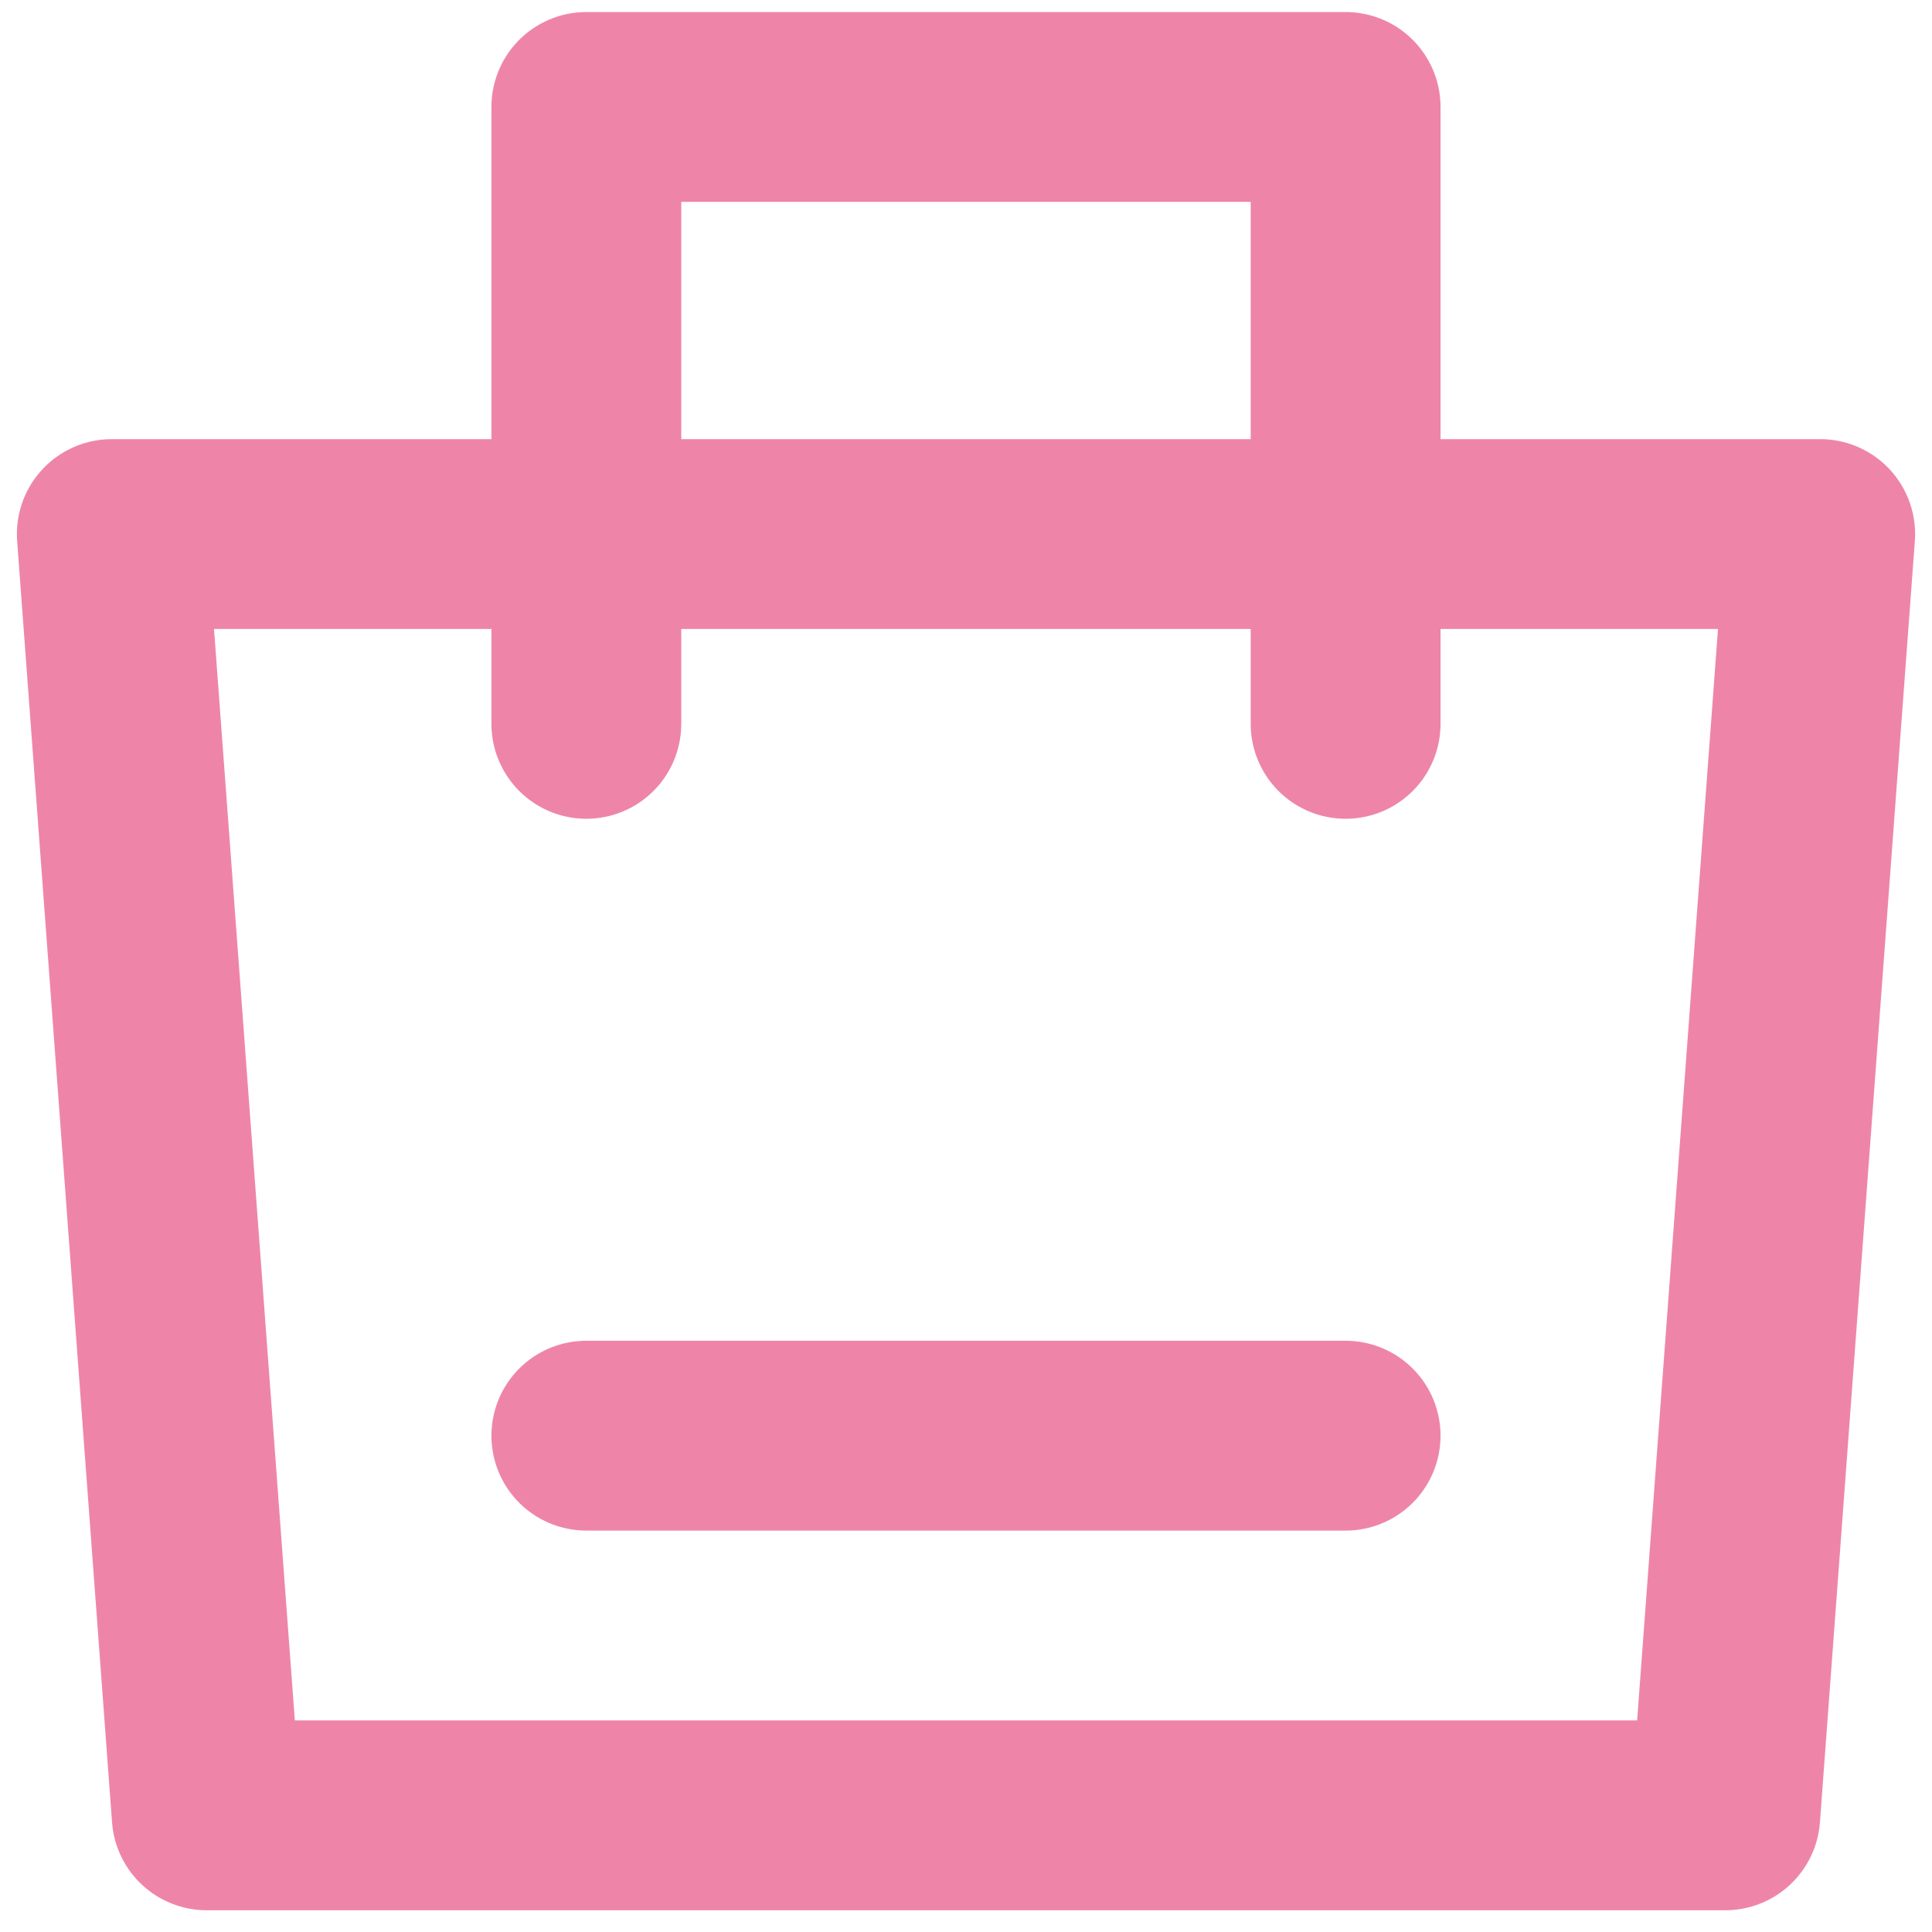
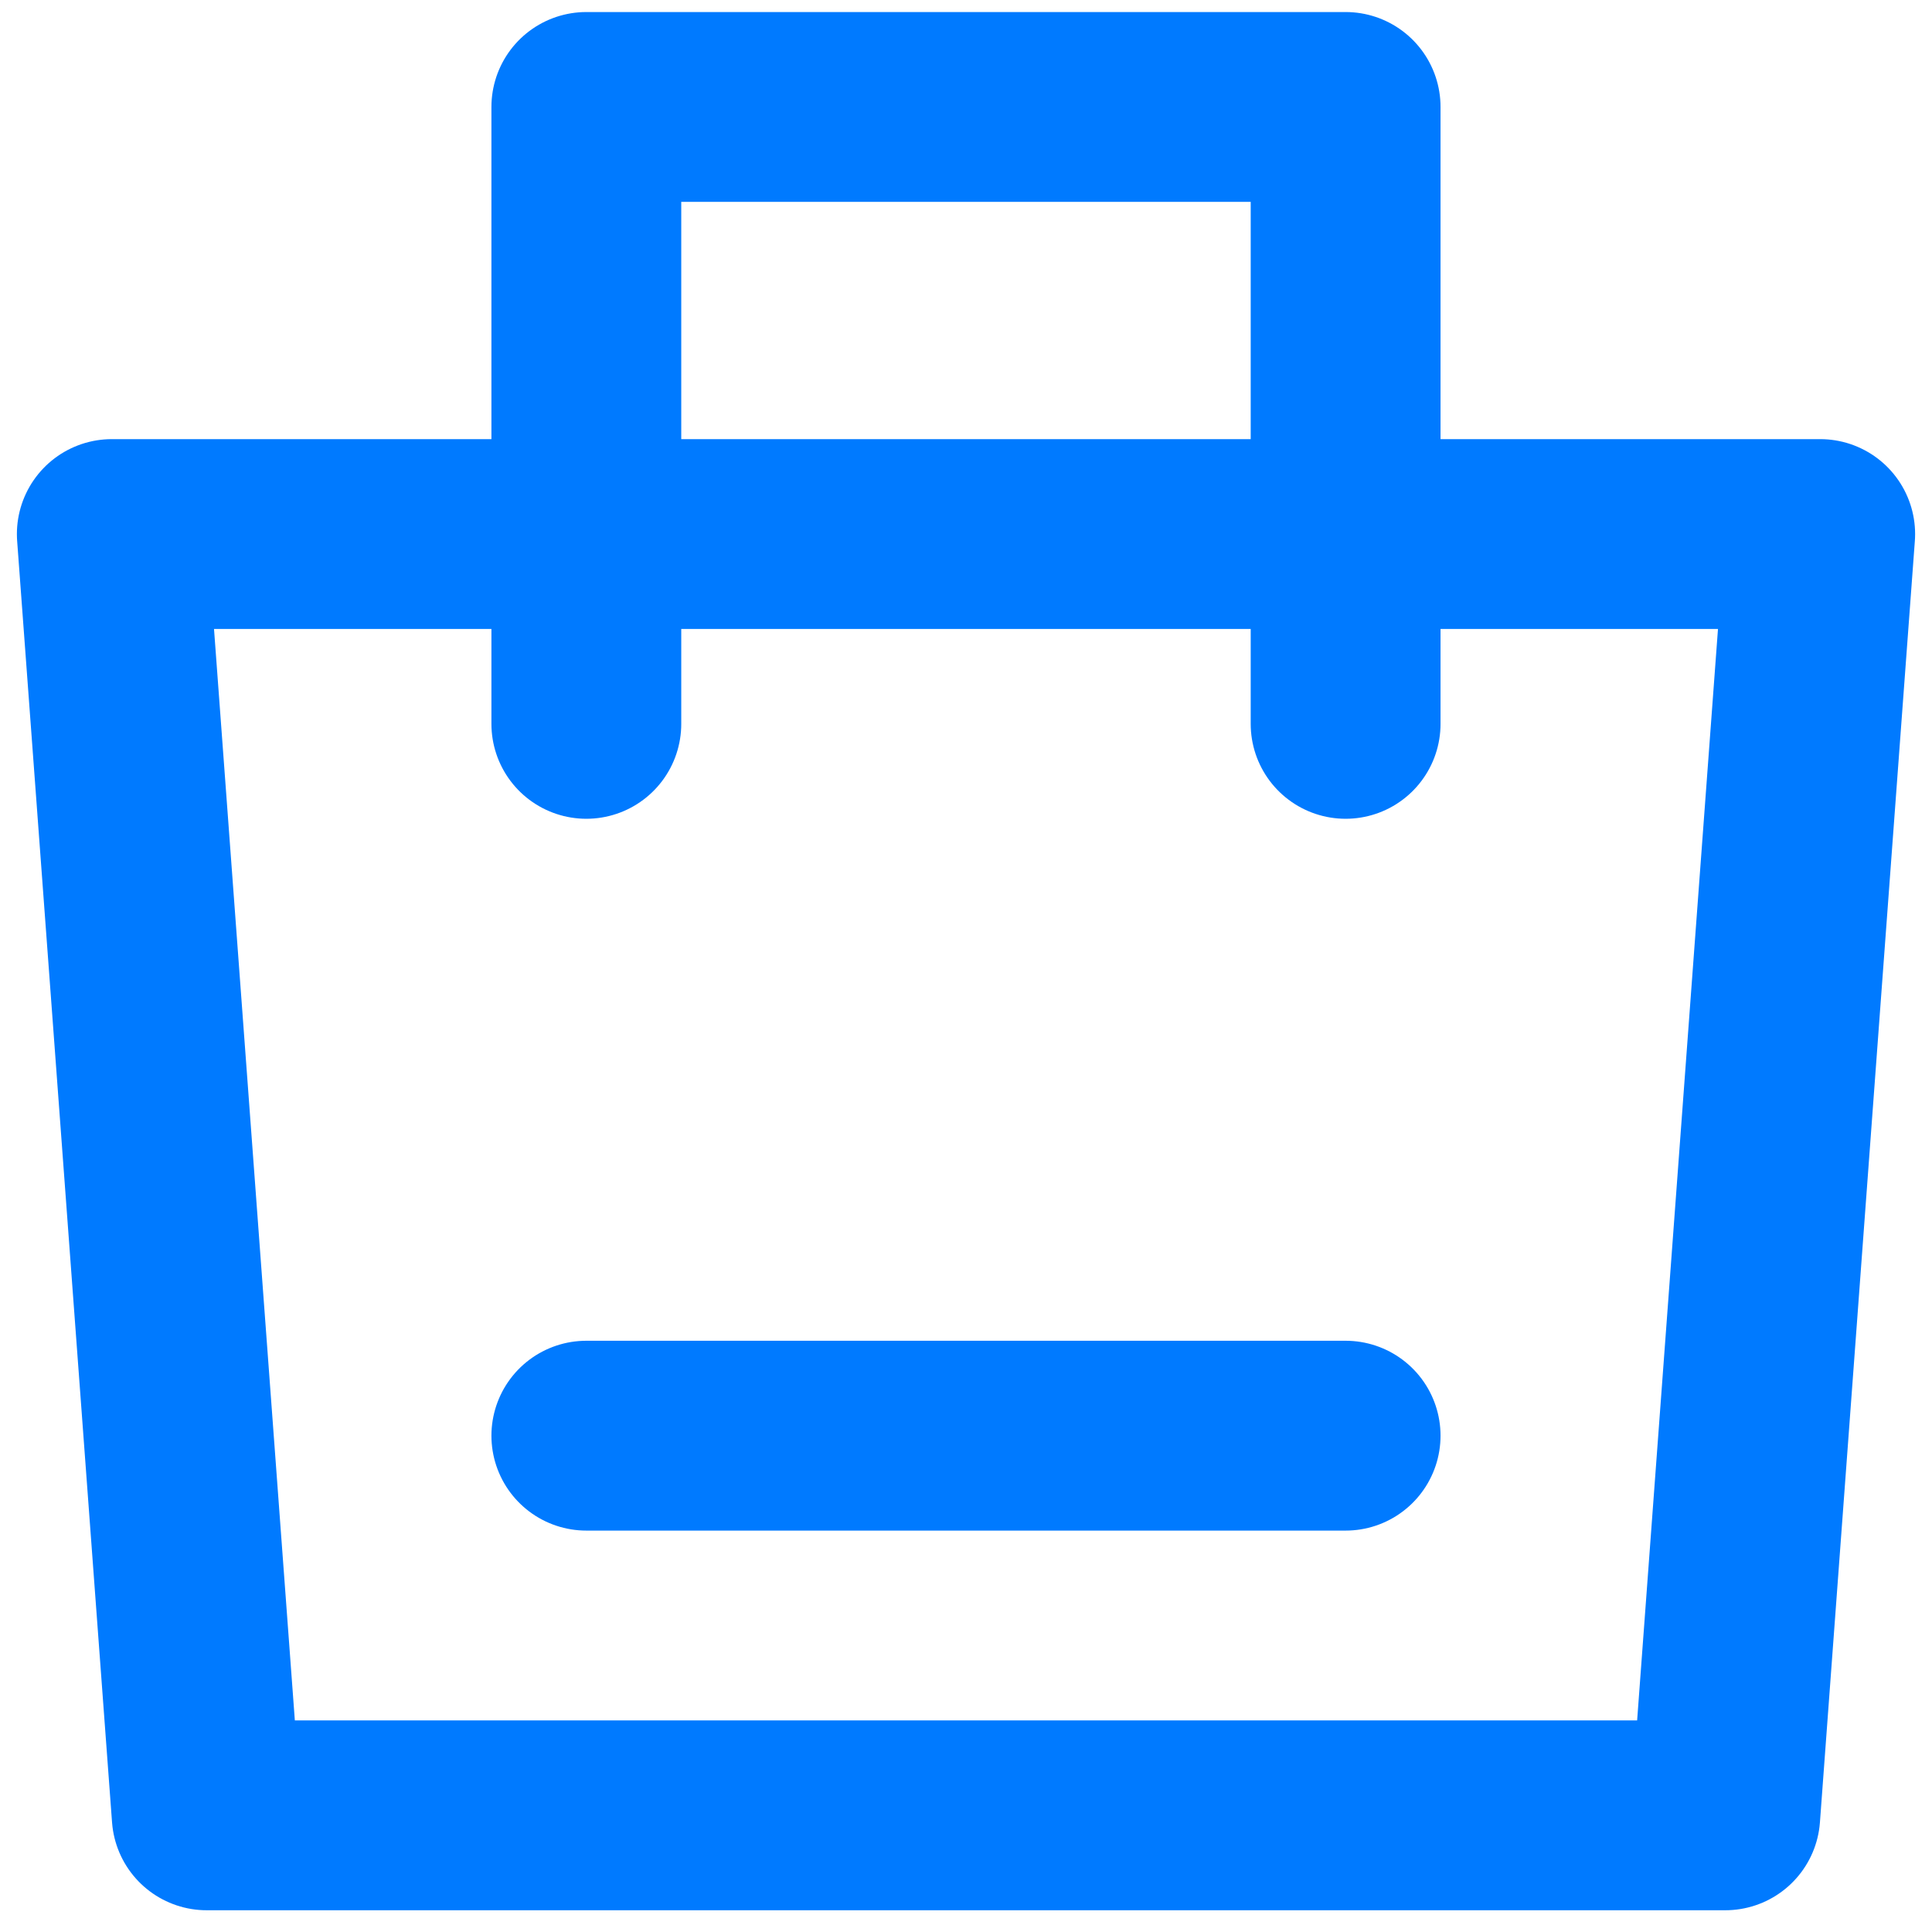
<svg xmlns="http://www.w3.org/2000/svg" width="78" height="78" viewBox="0 0 78 78" fill="none">
  <g id="Group">
-     <path id="Vector" d="M4.514 21.561H73.486L69.654 73.29H8.345L4.514 21.561Z" stroke="#EE85A8" stroke-width="7.664" stroke-linejoin="round" />
-     <path id="Vector_2" d="M23.672 29.224V4.318H54.326V29.224" stroke="#EE85A8" stroke-width="7.664" stroke-linecap="round" stroke-linejoin="round" />
-     <path id="Vector_3" d="M23.672 57.962H54.326" stroke="#EE85A8" stroke-width="7.664" stroke-linecap="round" />
+     <path id="Vector" d="M4.514 21.561H73.486L69.654 73.29H8.345L4.514 21.561Z" stroke="#007AFF" stroke-width="7.664" stroke-linejoin="round" />
+     <path id="Vector_2" d="M23.672 29.224V4.318H54.326V29.224" stroke="#007AFF" stroke-width="7.664" stroke-linecap="round" stroke-linejoin="round" />
+     <path id="Vector_3" d="M23.672 57.962H54.326" stroke="#007AFF" stroke-width="7.664" stroke-linecap="round" />
  </g>
</svg>
